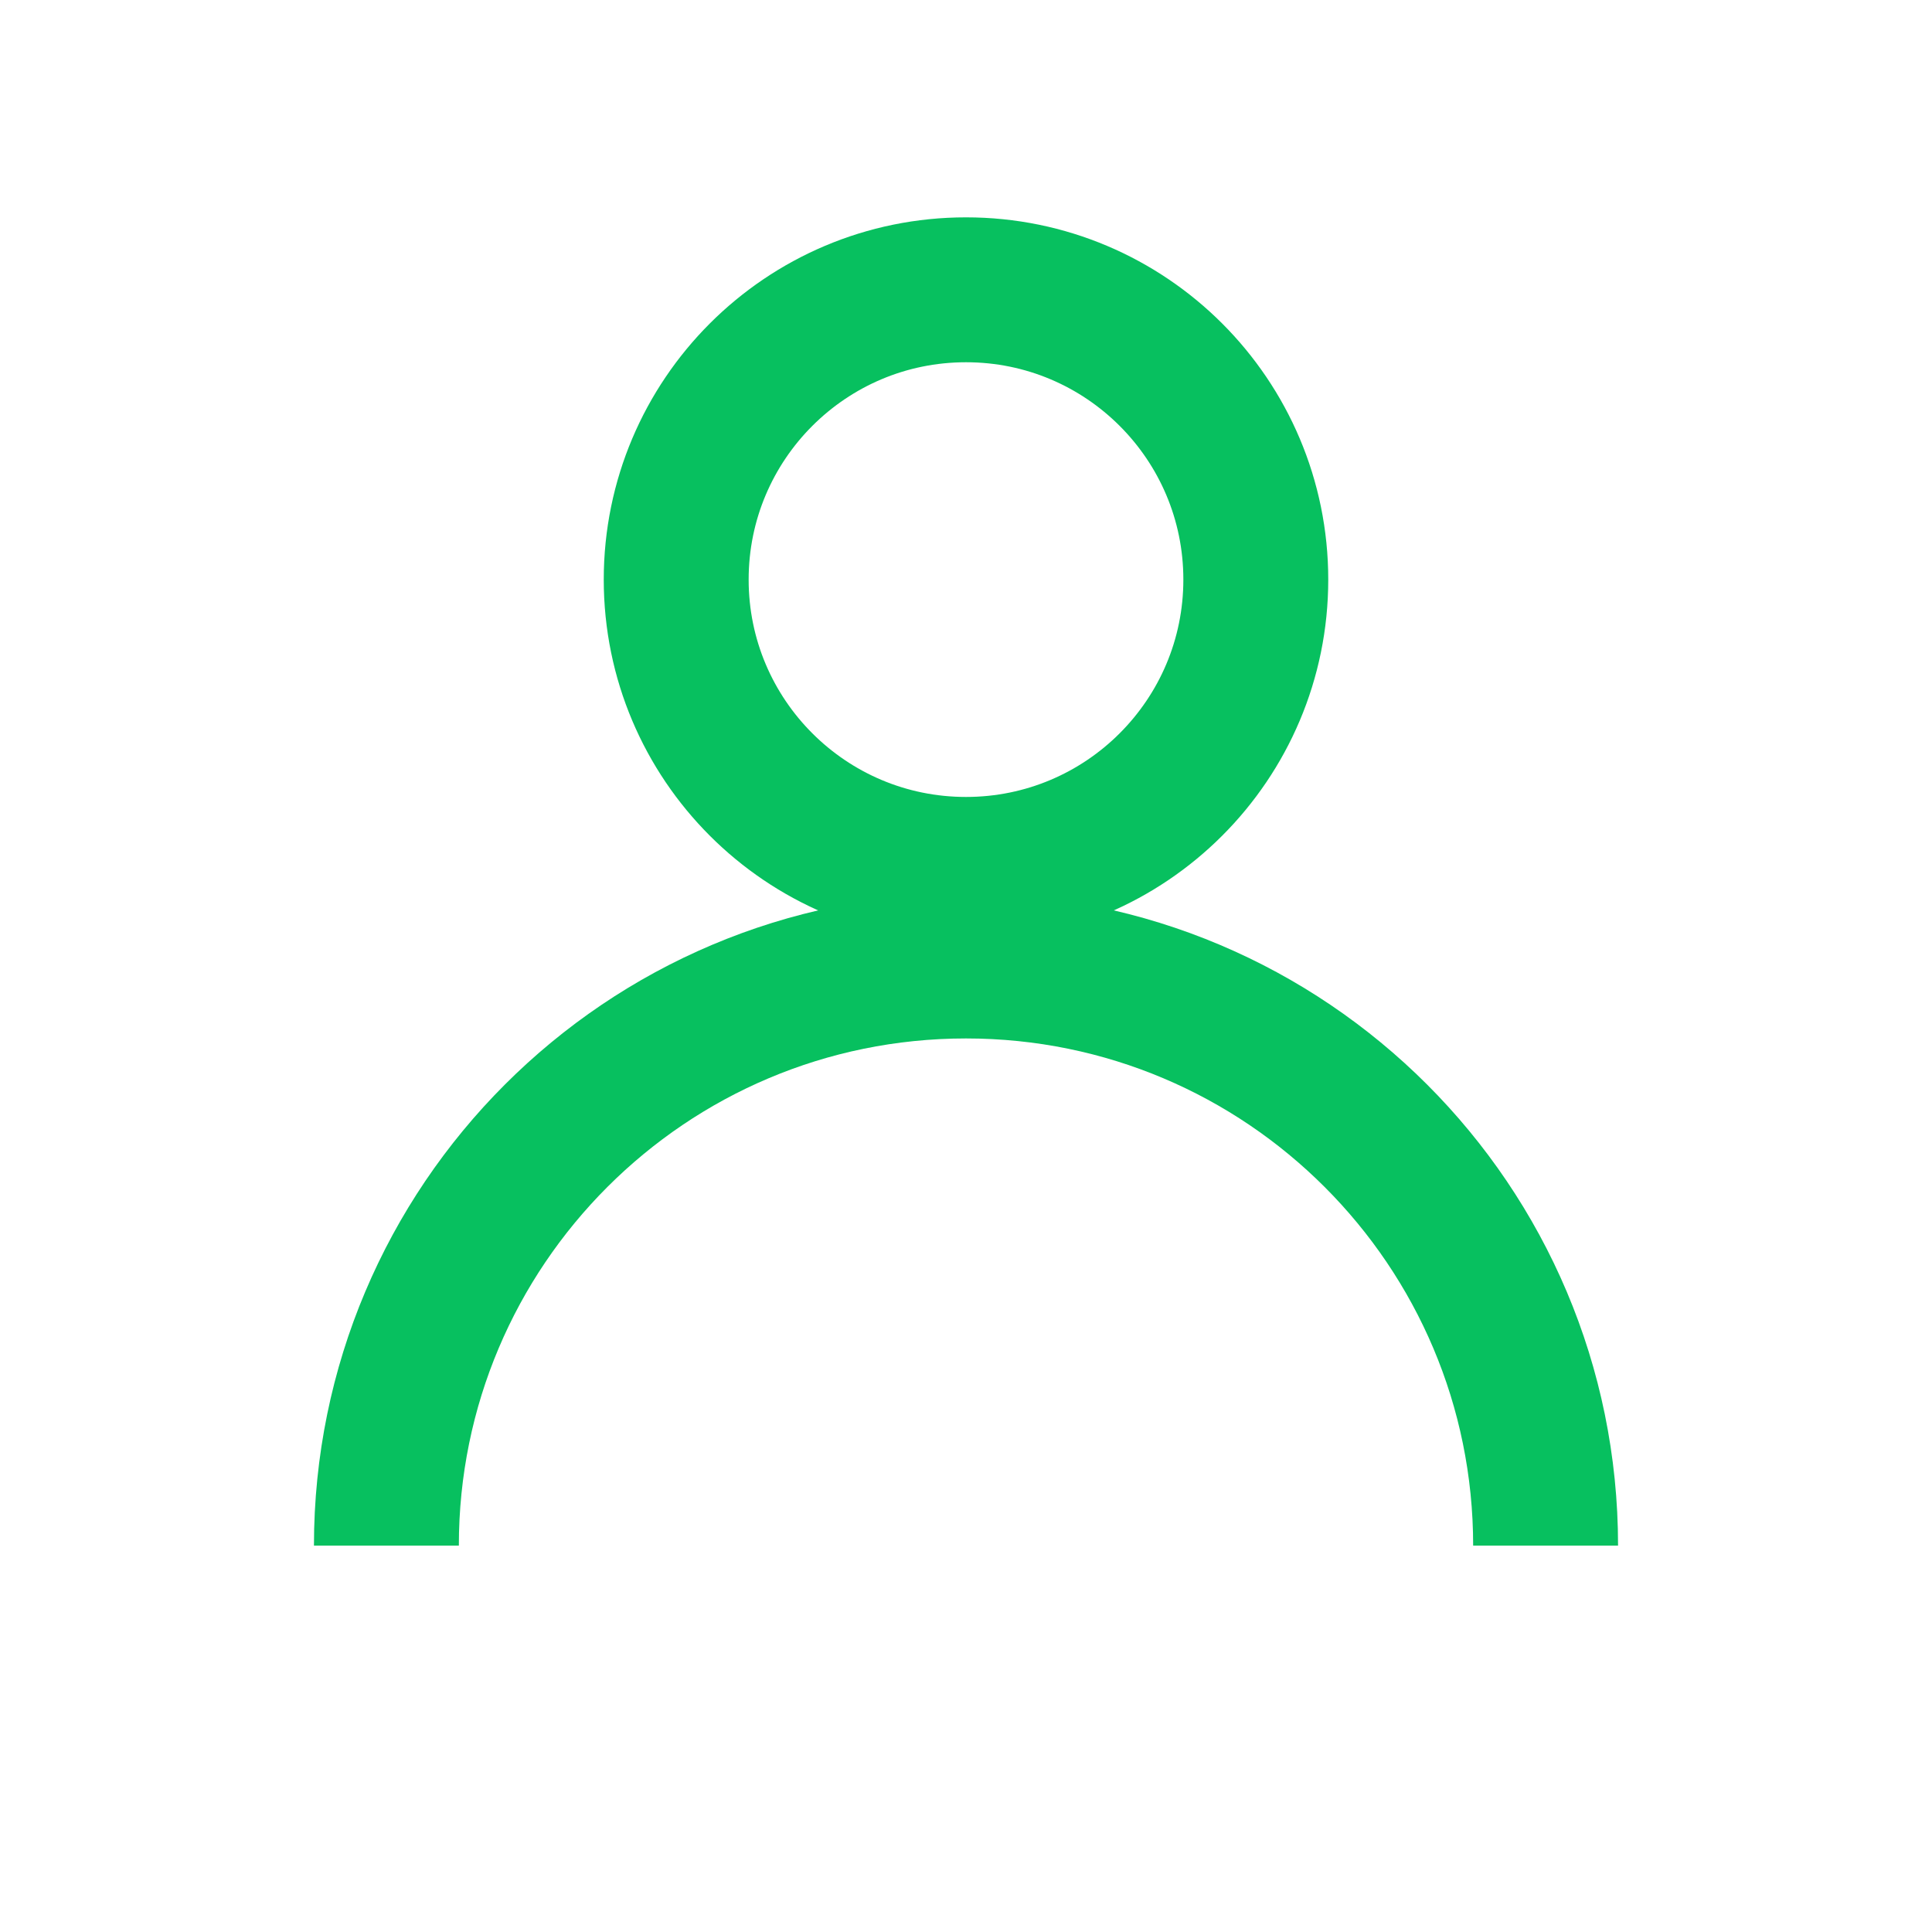
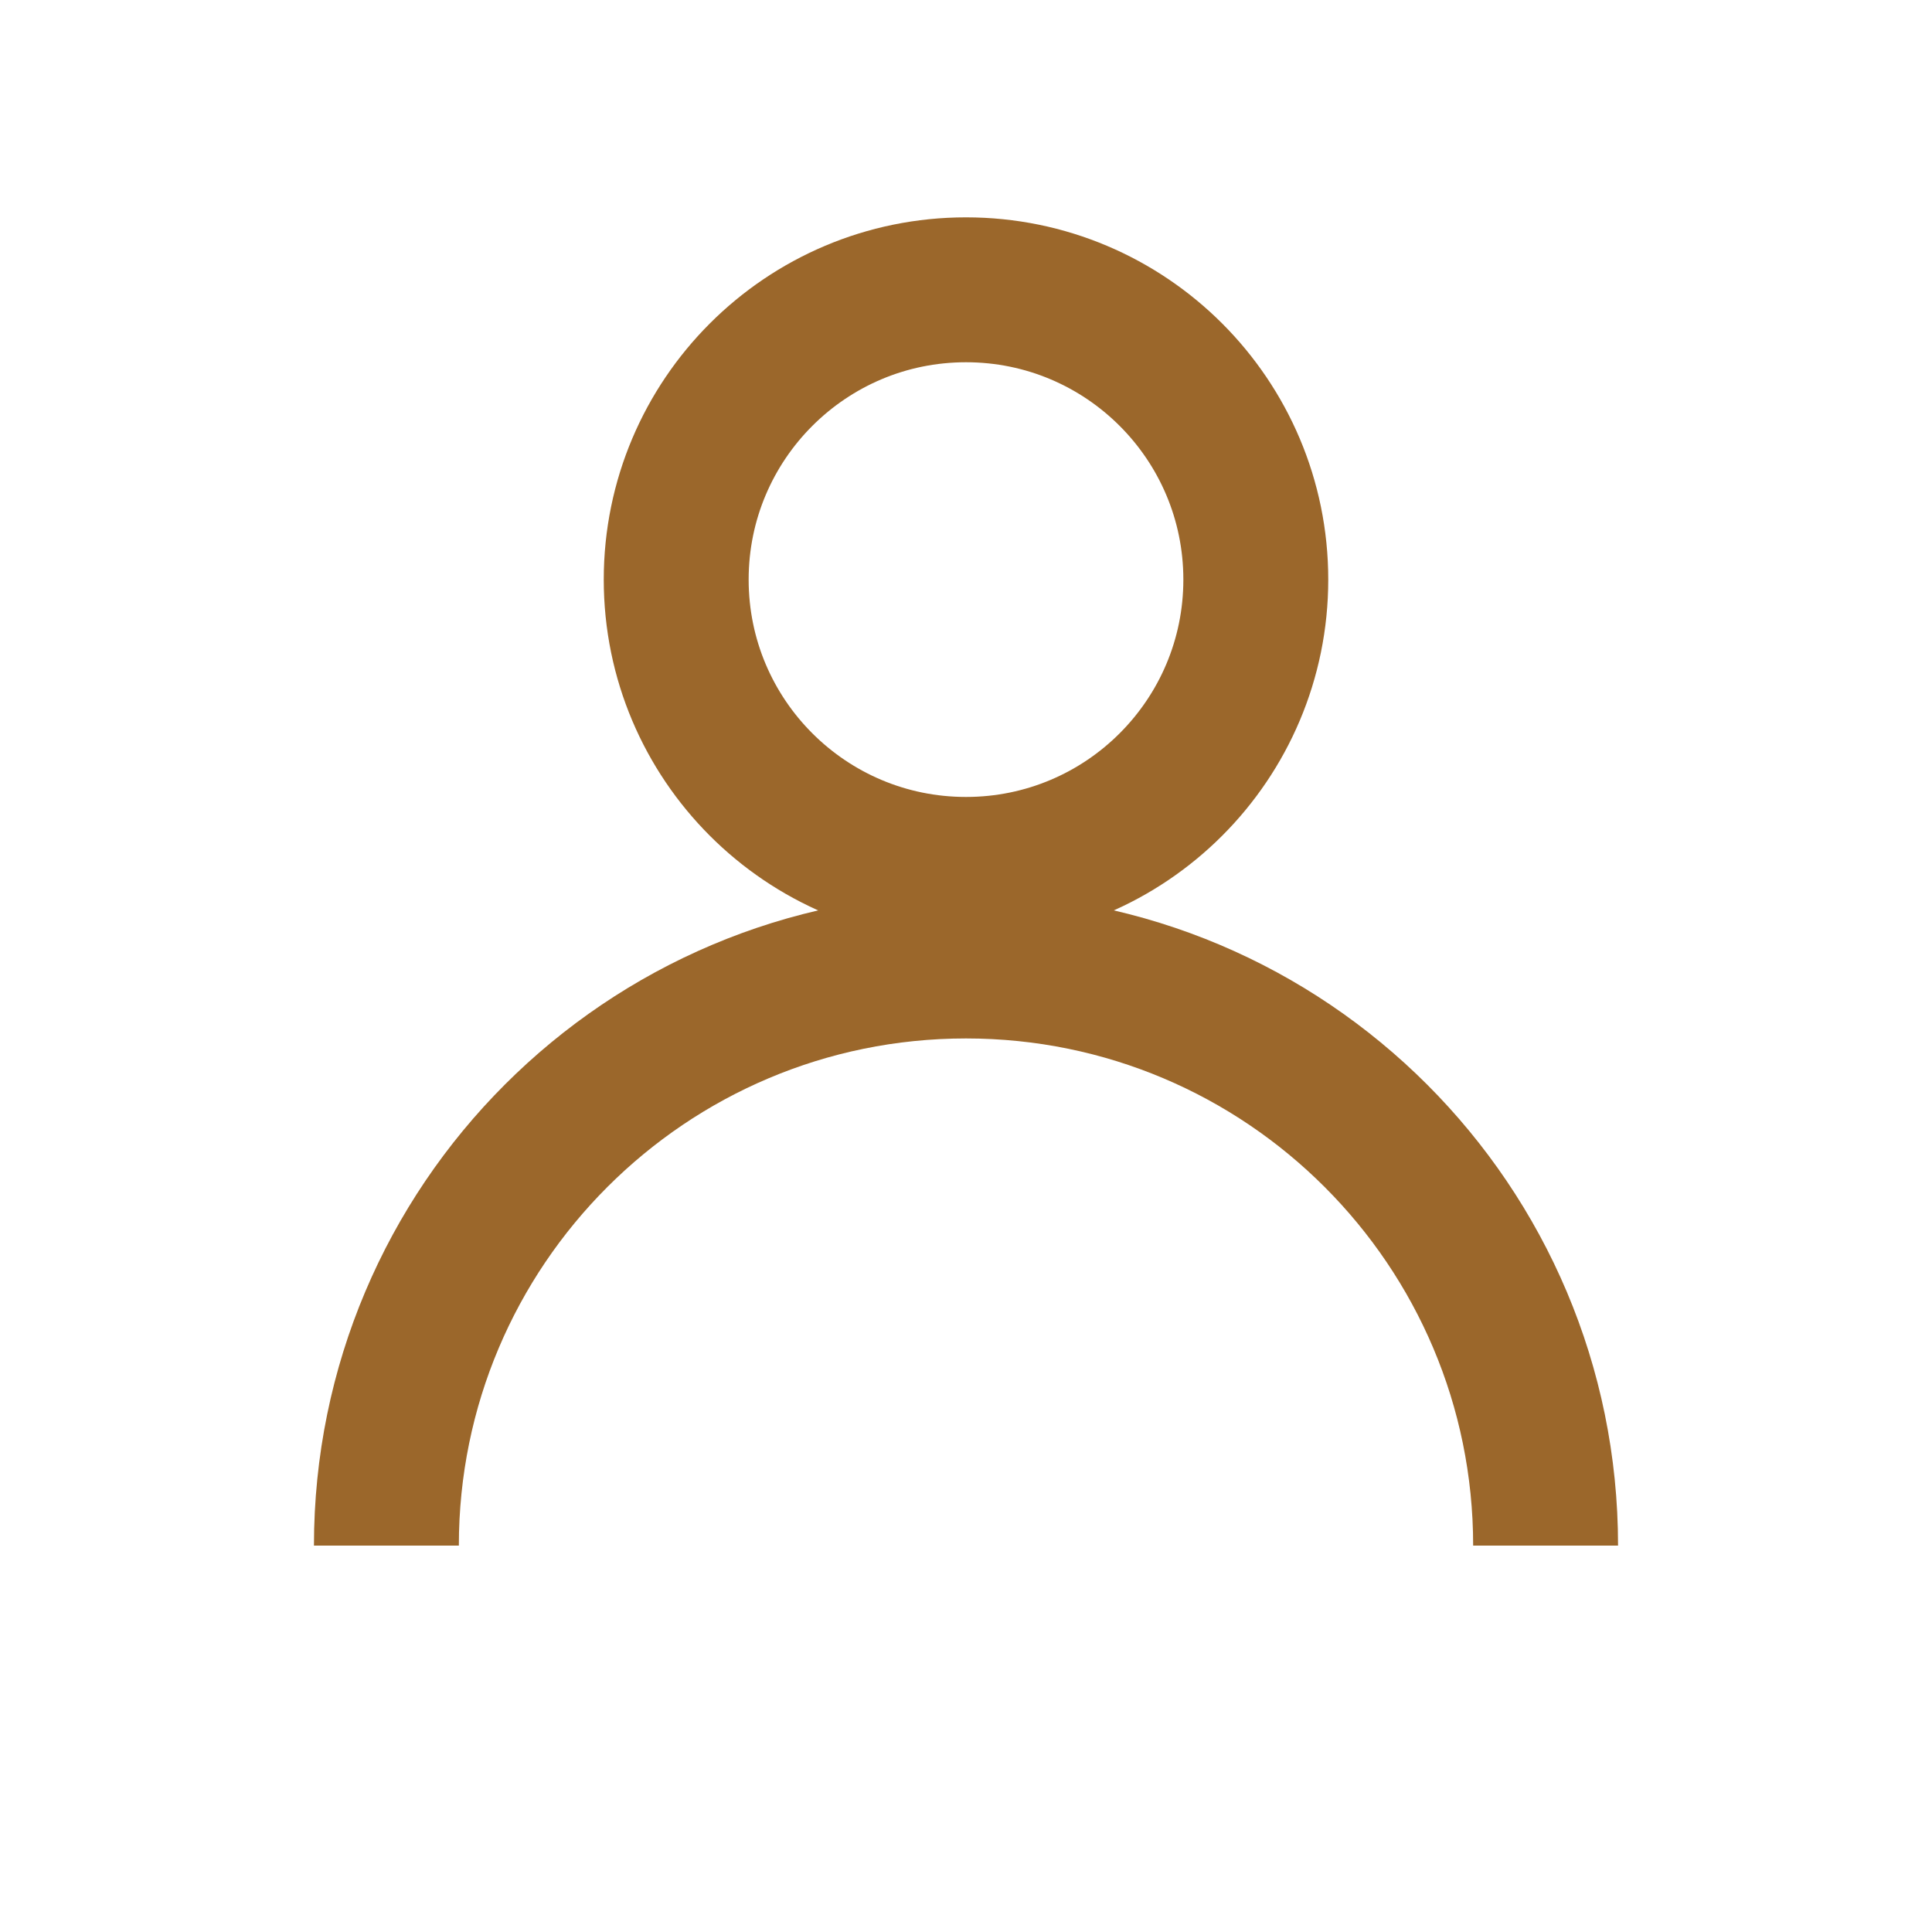
<svg xmlns="http://www.w3.org/2000/svg" width="20" height="20" viewBox="0 0 20 20" fill="none">
-   <circle cx="10" cy="6" r="3" stroke="#07C05F" stroke-width="1.5" fill="none" />
-   <path d="M4 16c0-3.314 2.686-6 6-6s6 2.686 6 6" stroke="#07C05F" stroke-width="1.5" fill="none" />
+   <circle cx="10" cy="6" r="3" stroke="#9B672B" stroke-width="1.5" fill="none" />
+   <path d="M4 16c0-3.314 2.686-6 6-6s6 2.686 6 6" stroke="#9B672B" stroke-width="1.5" fill="none" />
</svg>
